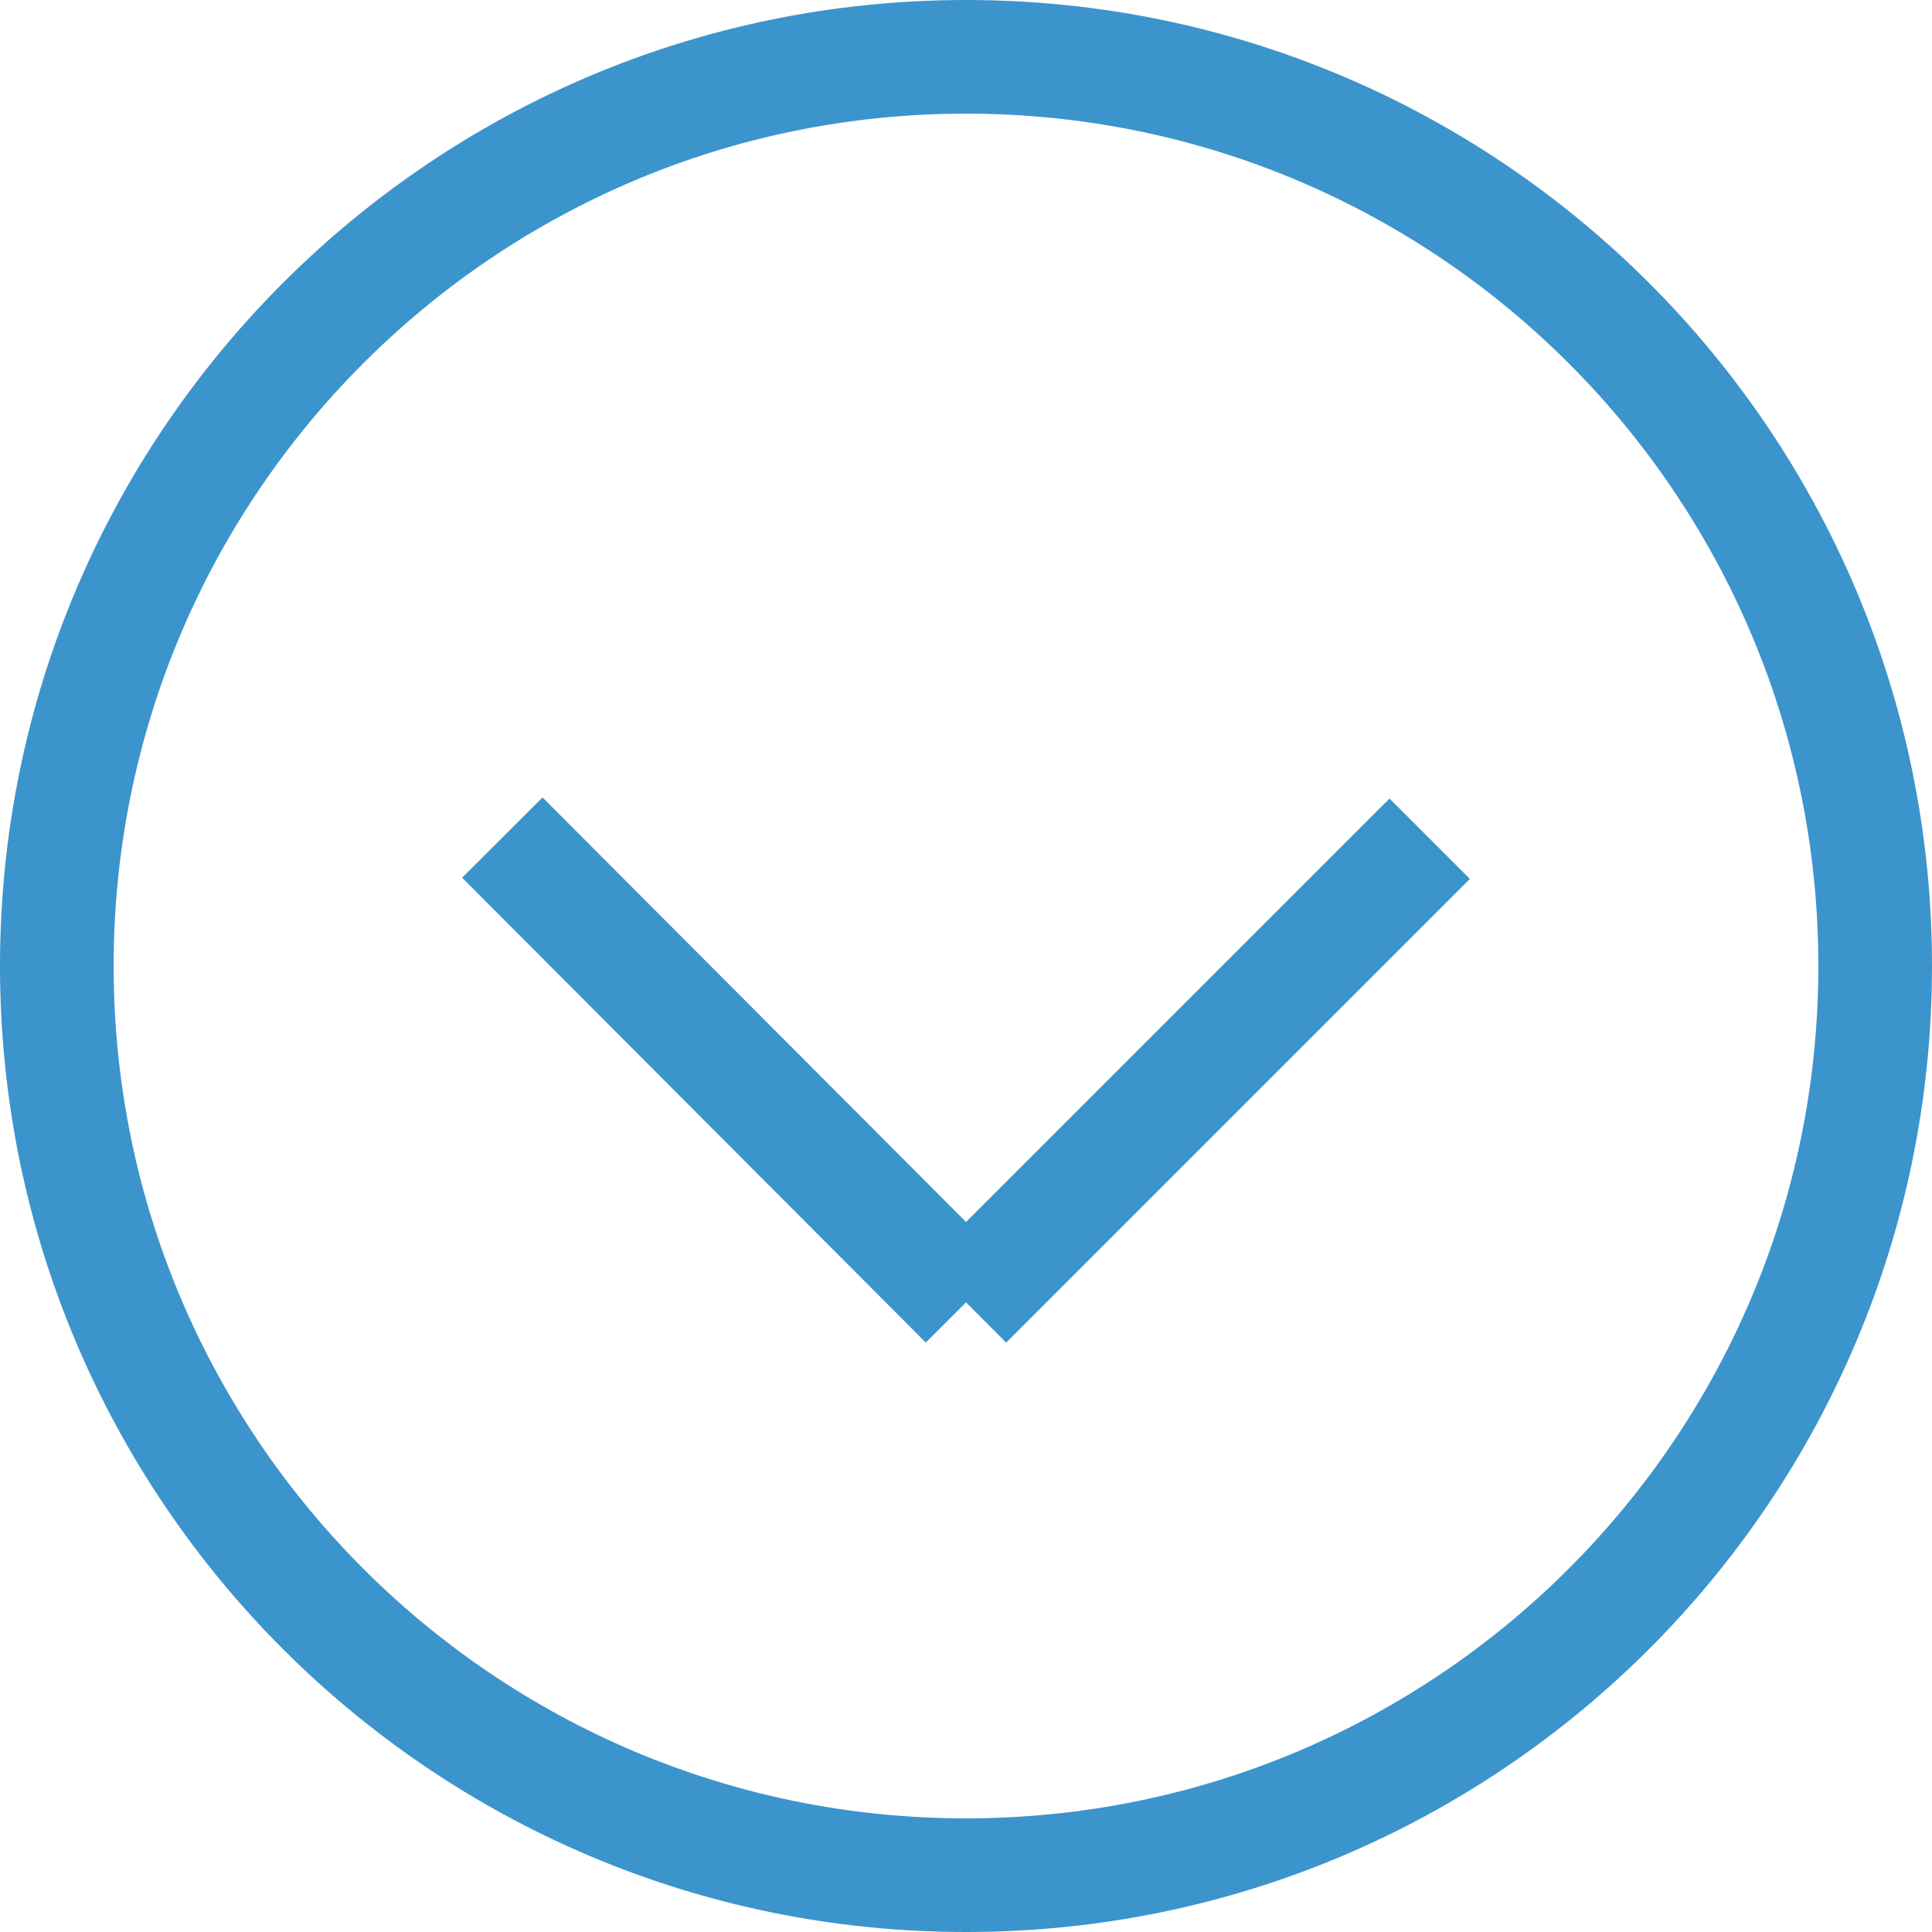
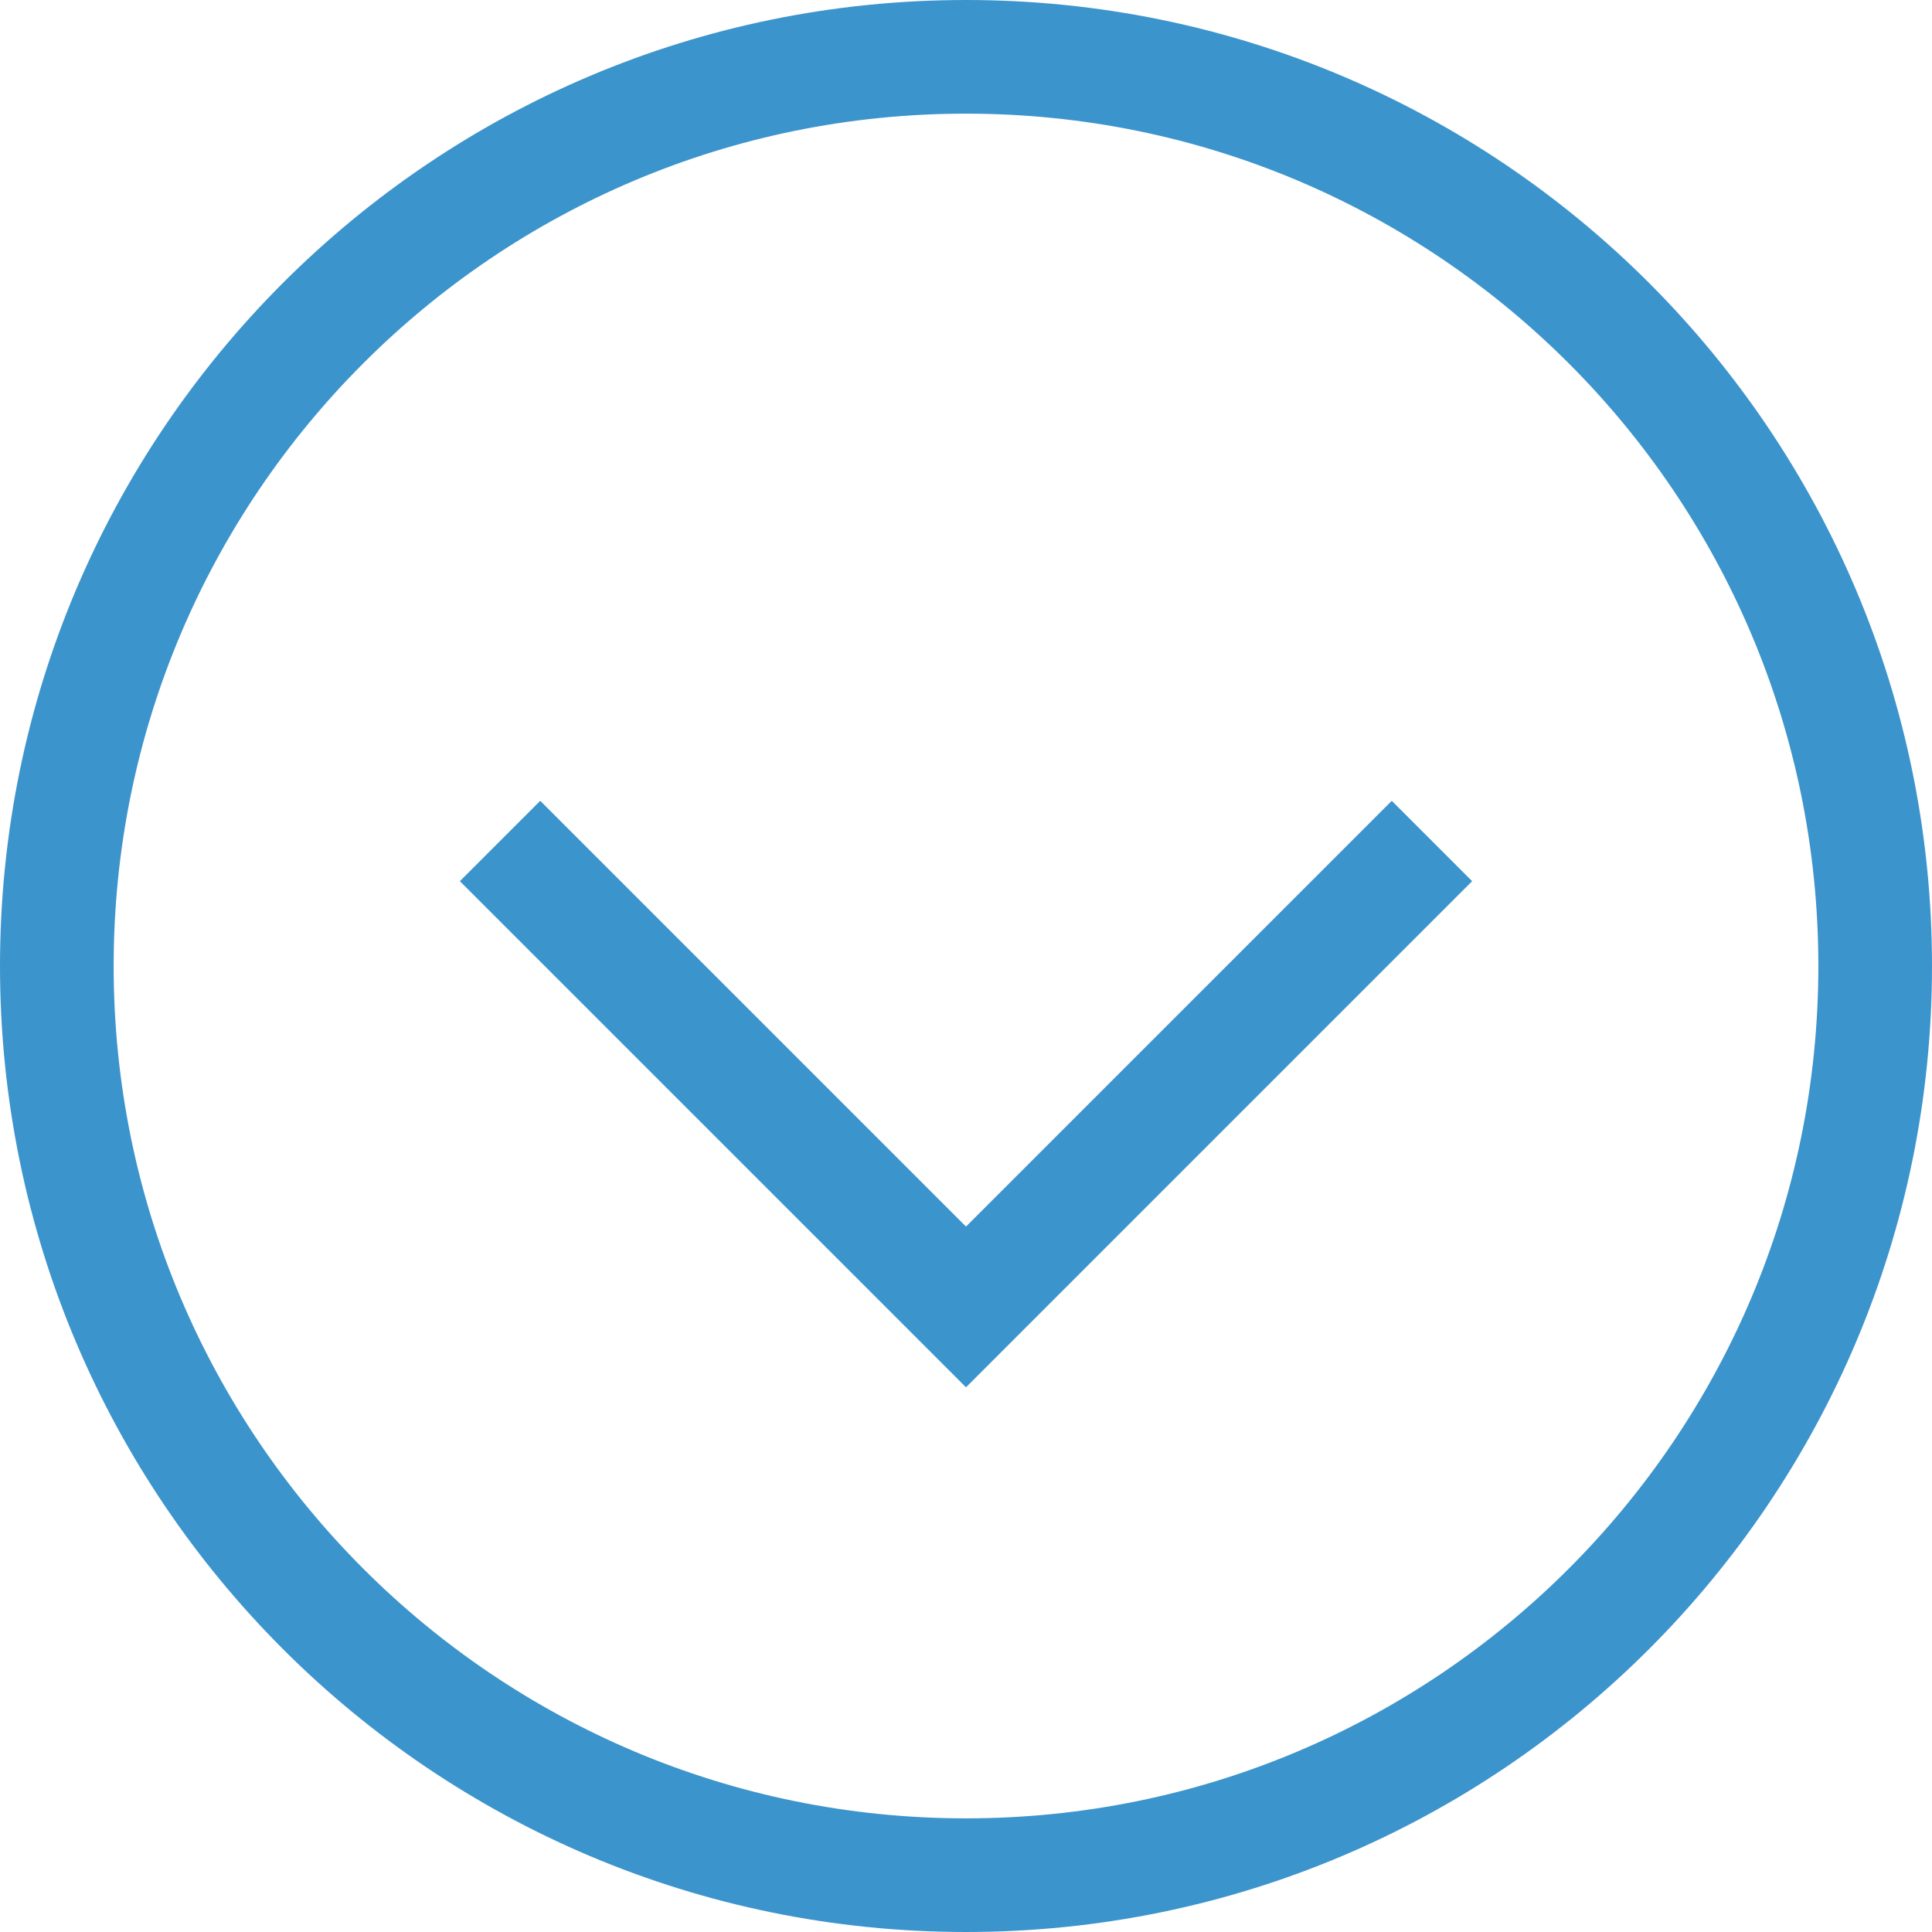
- <svg xmlns="http://www.w3.org/2000/svg" id="i-accd-b" width="17" height="17">
-   <defs>
-     <style>.cls-1{fill:none;stroke:#3c94cc}</style>
-   </defs>
-   <circle class="cls-1" cx="8.5" cy="8.5" r="8" />
-   <path class="cls-1" d="M8.5 11.46l4.08-4.08M8.5 11.46L4.42 7.37" />
+ <svg xmlns="http://www.w3.org/2000/svg" version="1.1" id="i-accd-b" x="0" y="0" viewBox="0 0 17 17" xml:space="preserve">
+   <style>.st0{fill:none;stroke:#3c94cc}</style>
+   <circle class="st0" cx="8.5" cy="8.5" r="8" />
+   <path class="st0" d="M4.4 7.4l4.1 4.1 4.1-4.1" />
</svg>
